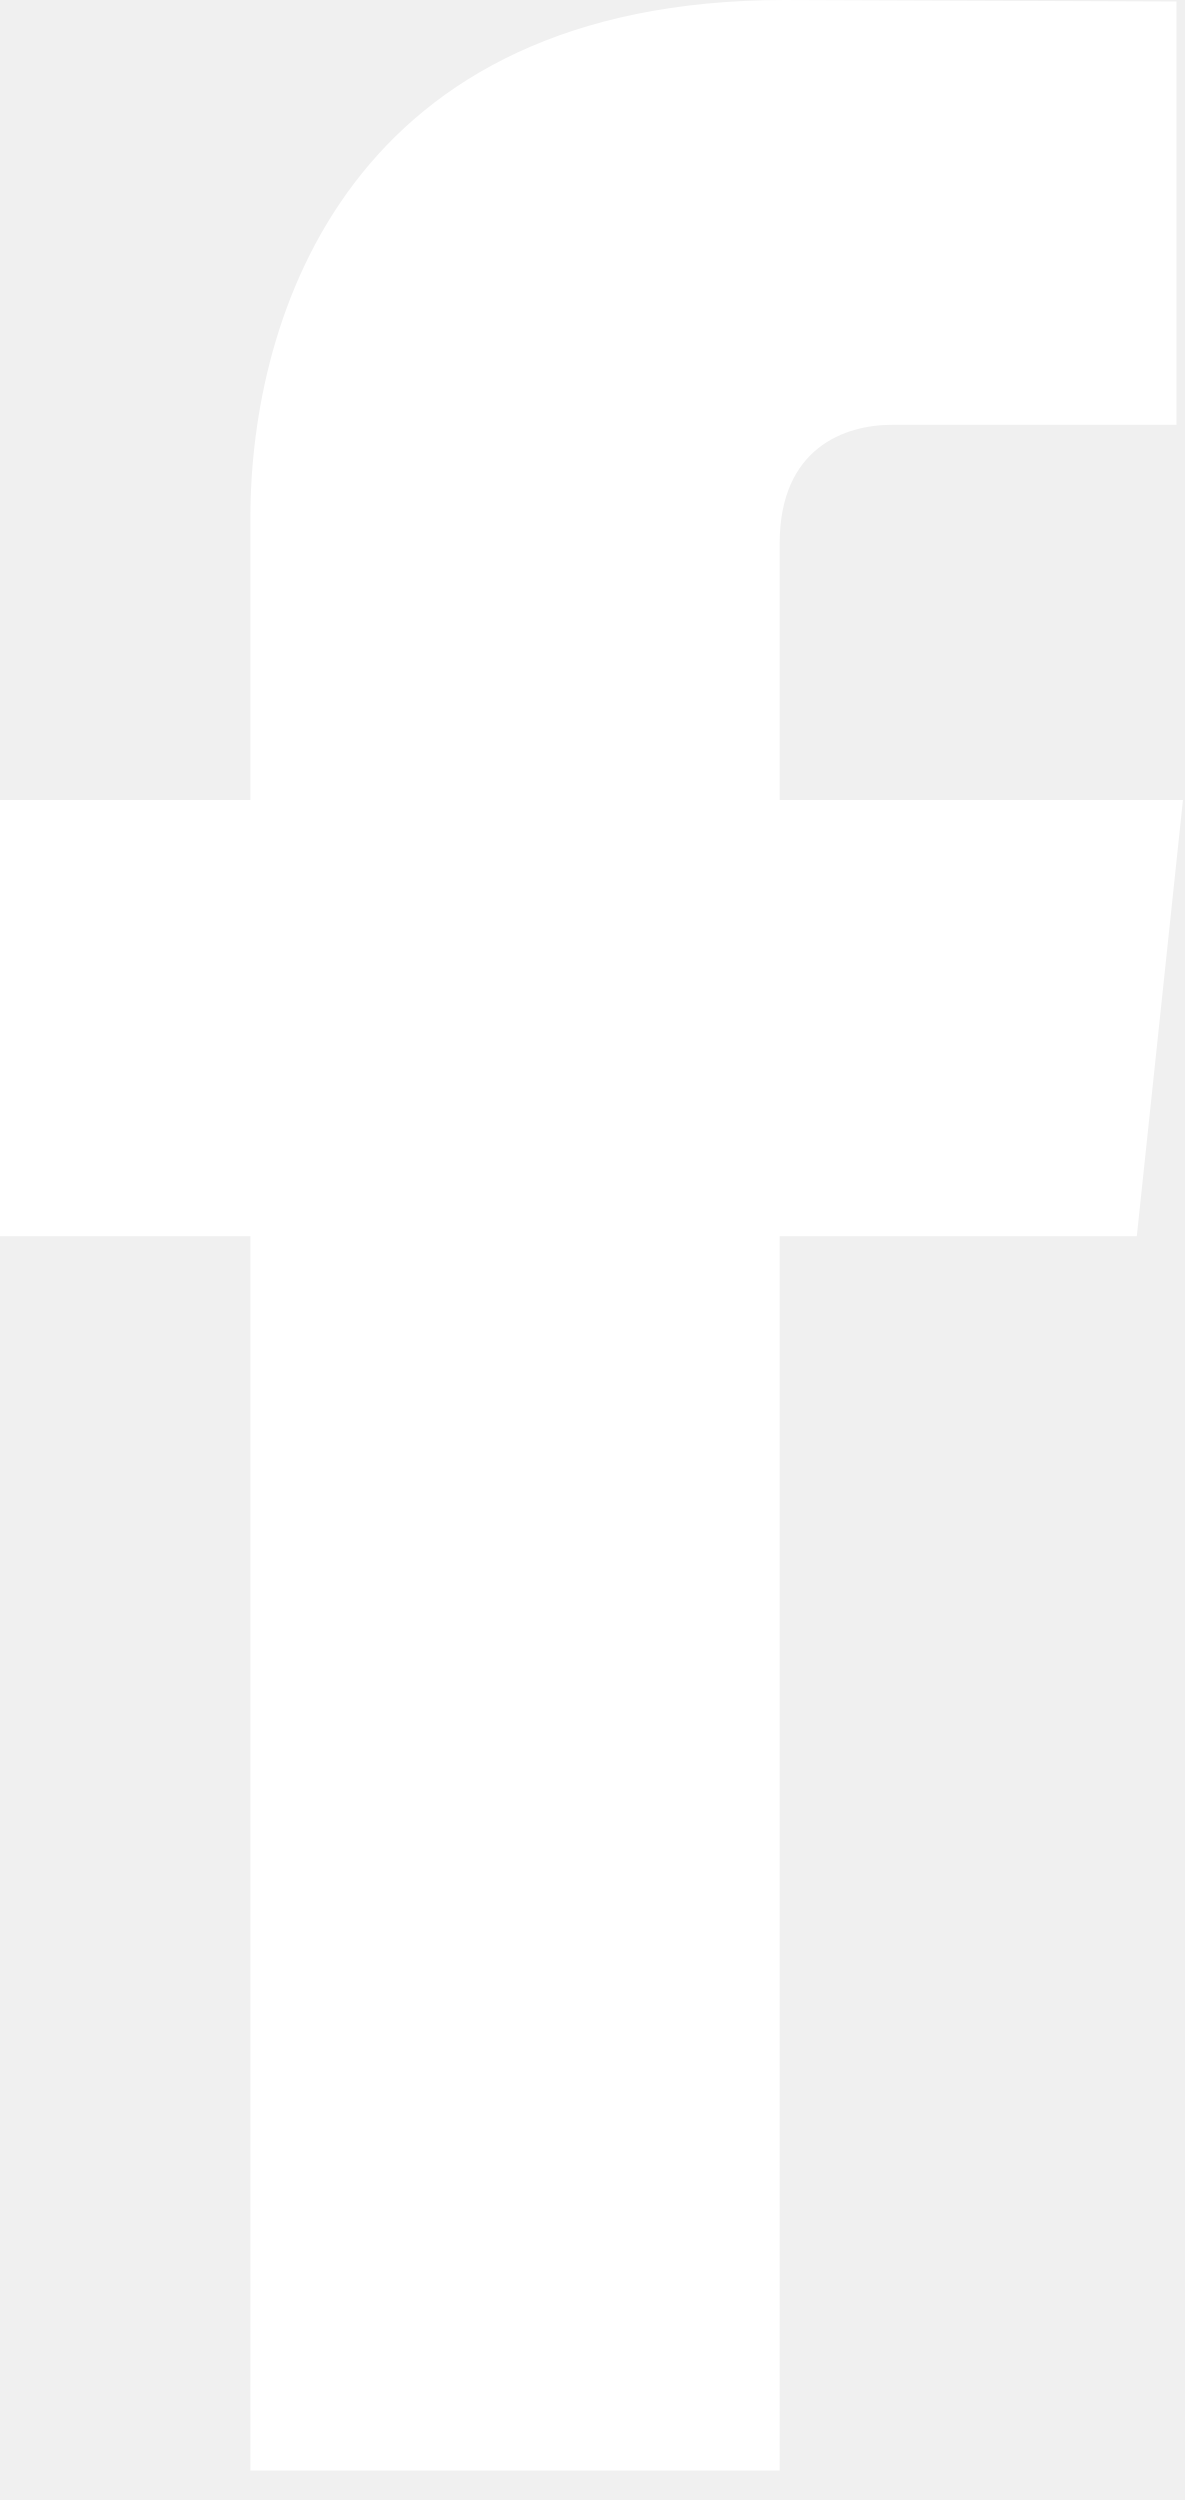
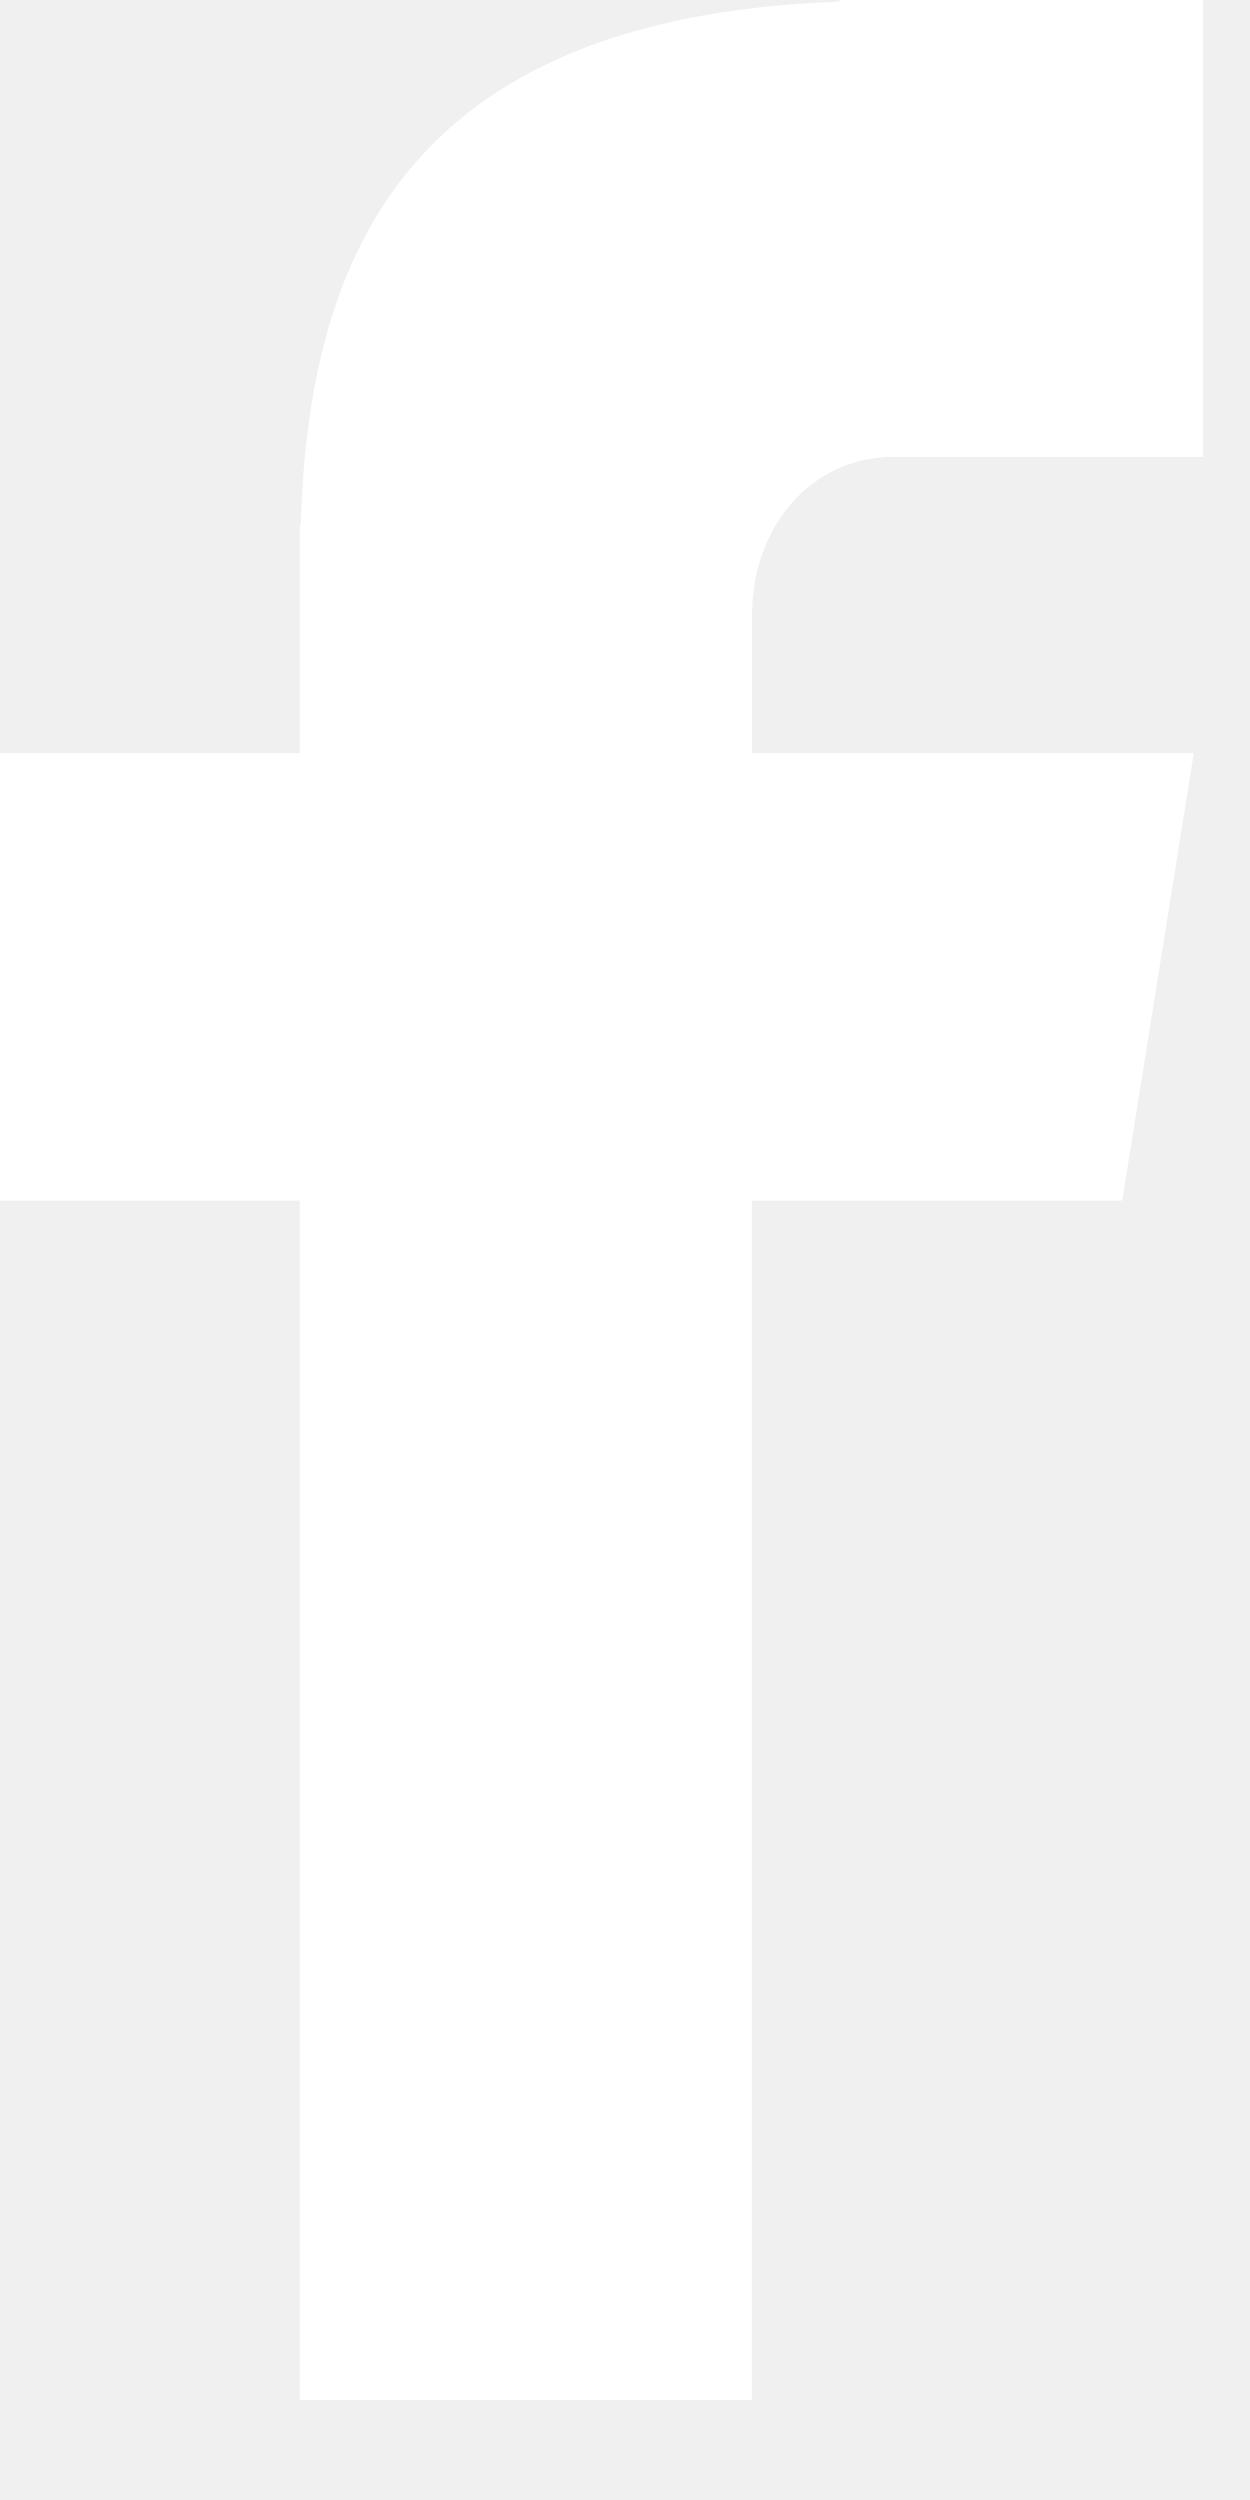
- <svg xmlns="http://www.w3.org/2000/svg" width="100%" height="100%" viewBox="0 0 9 19" version="1.1" xml:space="preserve" style="fill-rule:evenodd;clip-rule:evenodd;stroke-linejoin:round;stroke-miterlimit:2;">
-   <g transform="matrix(1,0,0,1,-1497,-35.6119)">
-     <g transform="matrix(1.03156,0,0,1,-60.571,0)">
-       <g transform="matrix(0.388659,0,0,0.388659,1502.92,33.2427)">
-         <path d="M40.43,21.739L32.785,21.739L32.785,16.725C32.785,14.842 34.033,14.403 34.912,14.403L40.307,14.403L40.307,6.125L32.877,6.096C24.629,6.096 22.752,12.27 22.752,16.221L22.752,21.739L17.982,21.739L17.982,30.269L22.752,30.269L22.752,54.406L32.785,54.406L32.785,30.269L39.555,30.269L40.43,21.739Z" style="fill:white;fill-rule:nonzero;" />
-       </g>
+ <svg xmlns="http://www.w3.org/2000/svg" width="100%" height="100%" viewBox="0 0 8 16" version="1.1" xml:space="preserve" style="fill-rule:evenodd;clip-rule:evenodd;stroke-linejoin:round;stroke-miterlimit:2;">
+   <g transform="matrix(1,0,0,1,-1639.15,-50.2827)">
+     <g transform="matrix(0.105452,0,0,0.105452,1627.64,42.6325)">
+       <path d="M163.394,100.277L182.166,100.277L182.166,72.547L160.099,72.547L160.099,72.647C133.361,73.594 127.881,88.624 127.398,104.41L127.343,104.41L127.343,118.257L109.136,118.257L109.136,145.413L127.343,145.413L127.343,218.206L154.782,218.206L154.782,145.413L177.259,145.413L181.601,118.257L154.791,118.257L154.791,109.891C154.791,104.556 158.341,100.277 163.394,100.277Z" style="fill:white;fill-rule:nonzero;" />
    </g>
  </g>
</svg>
